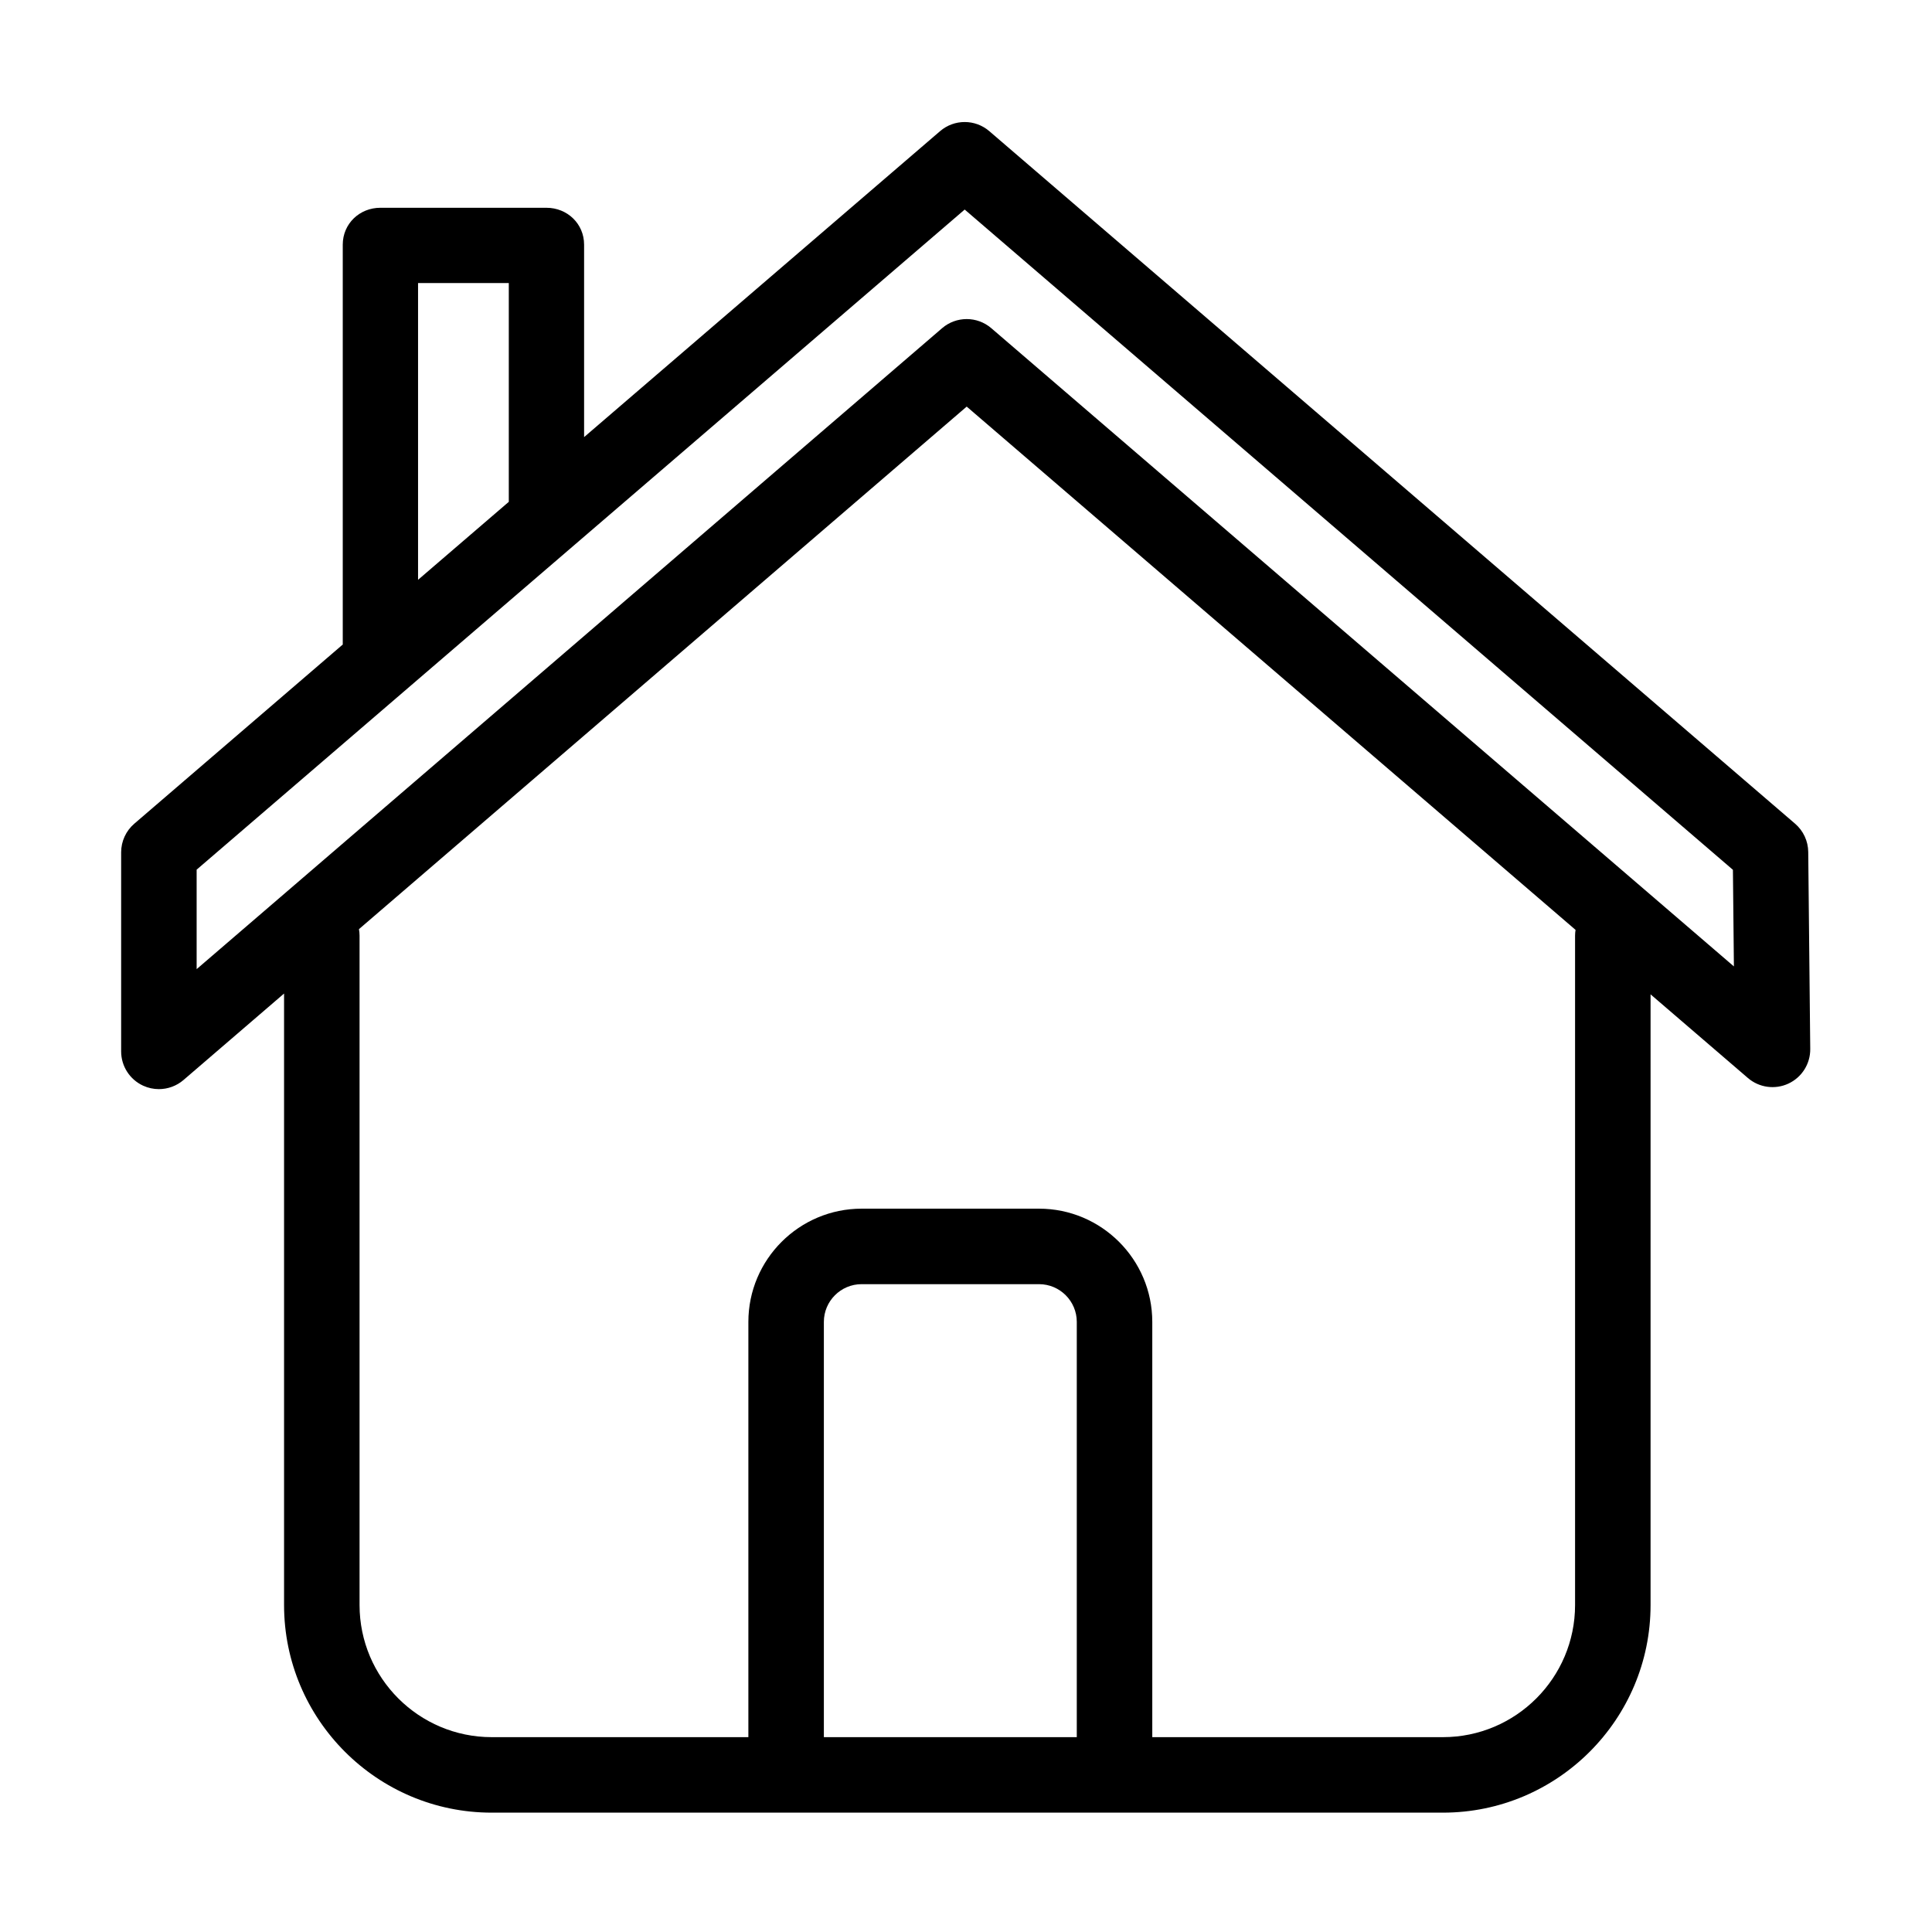
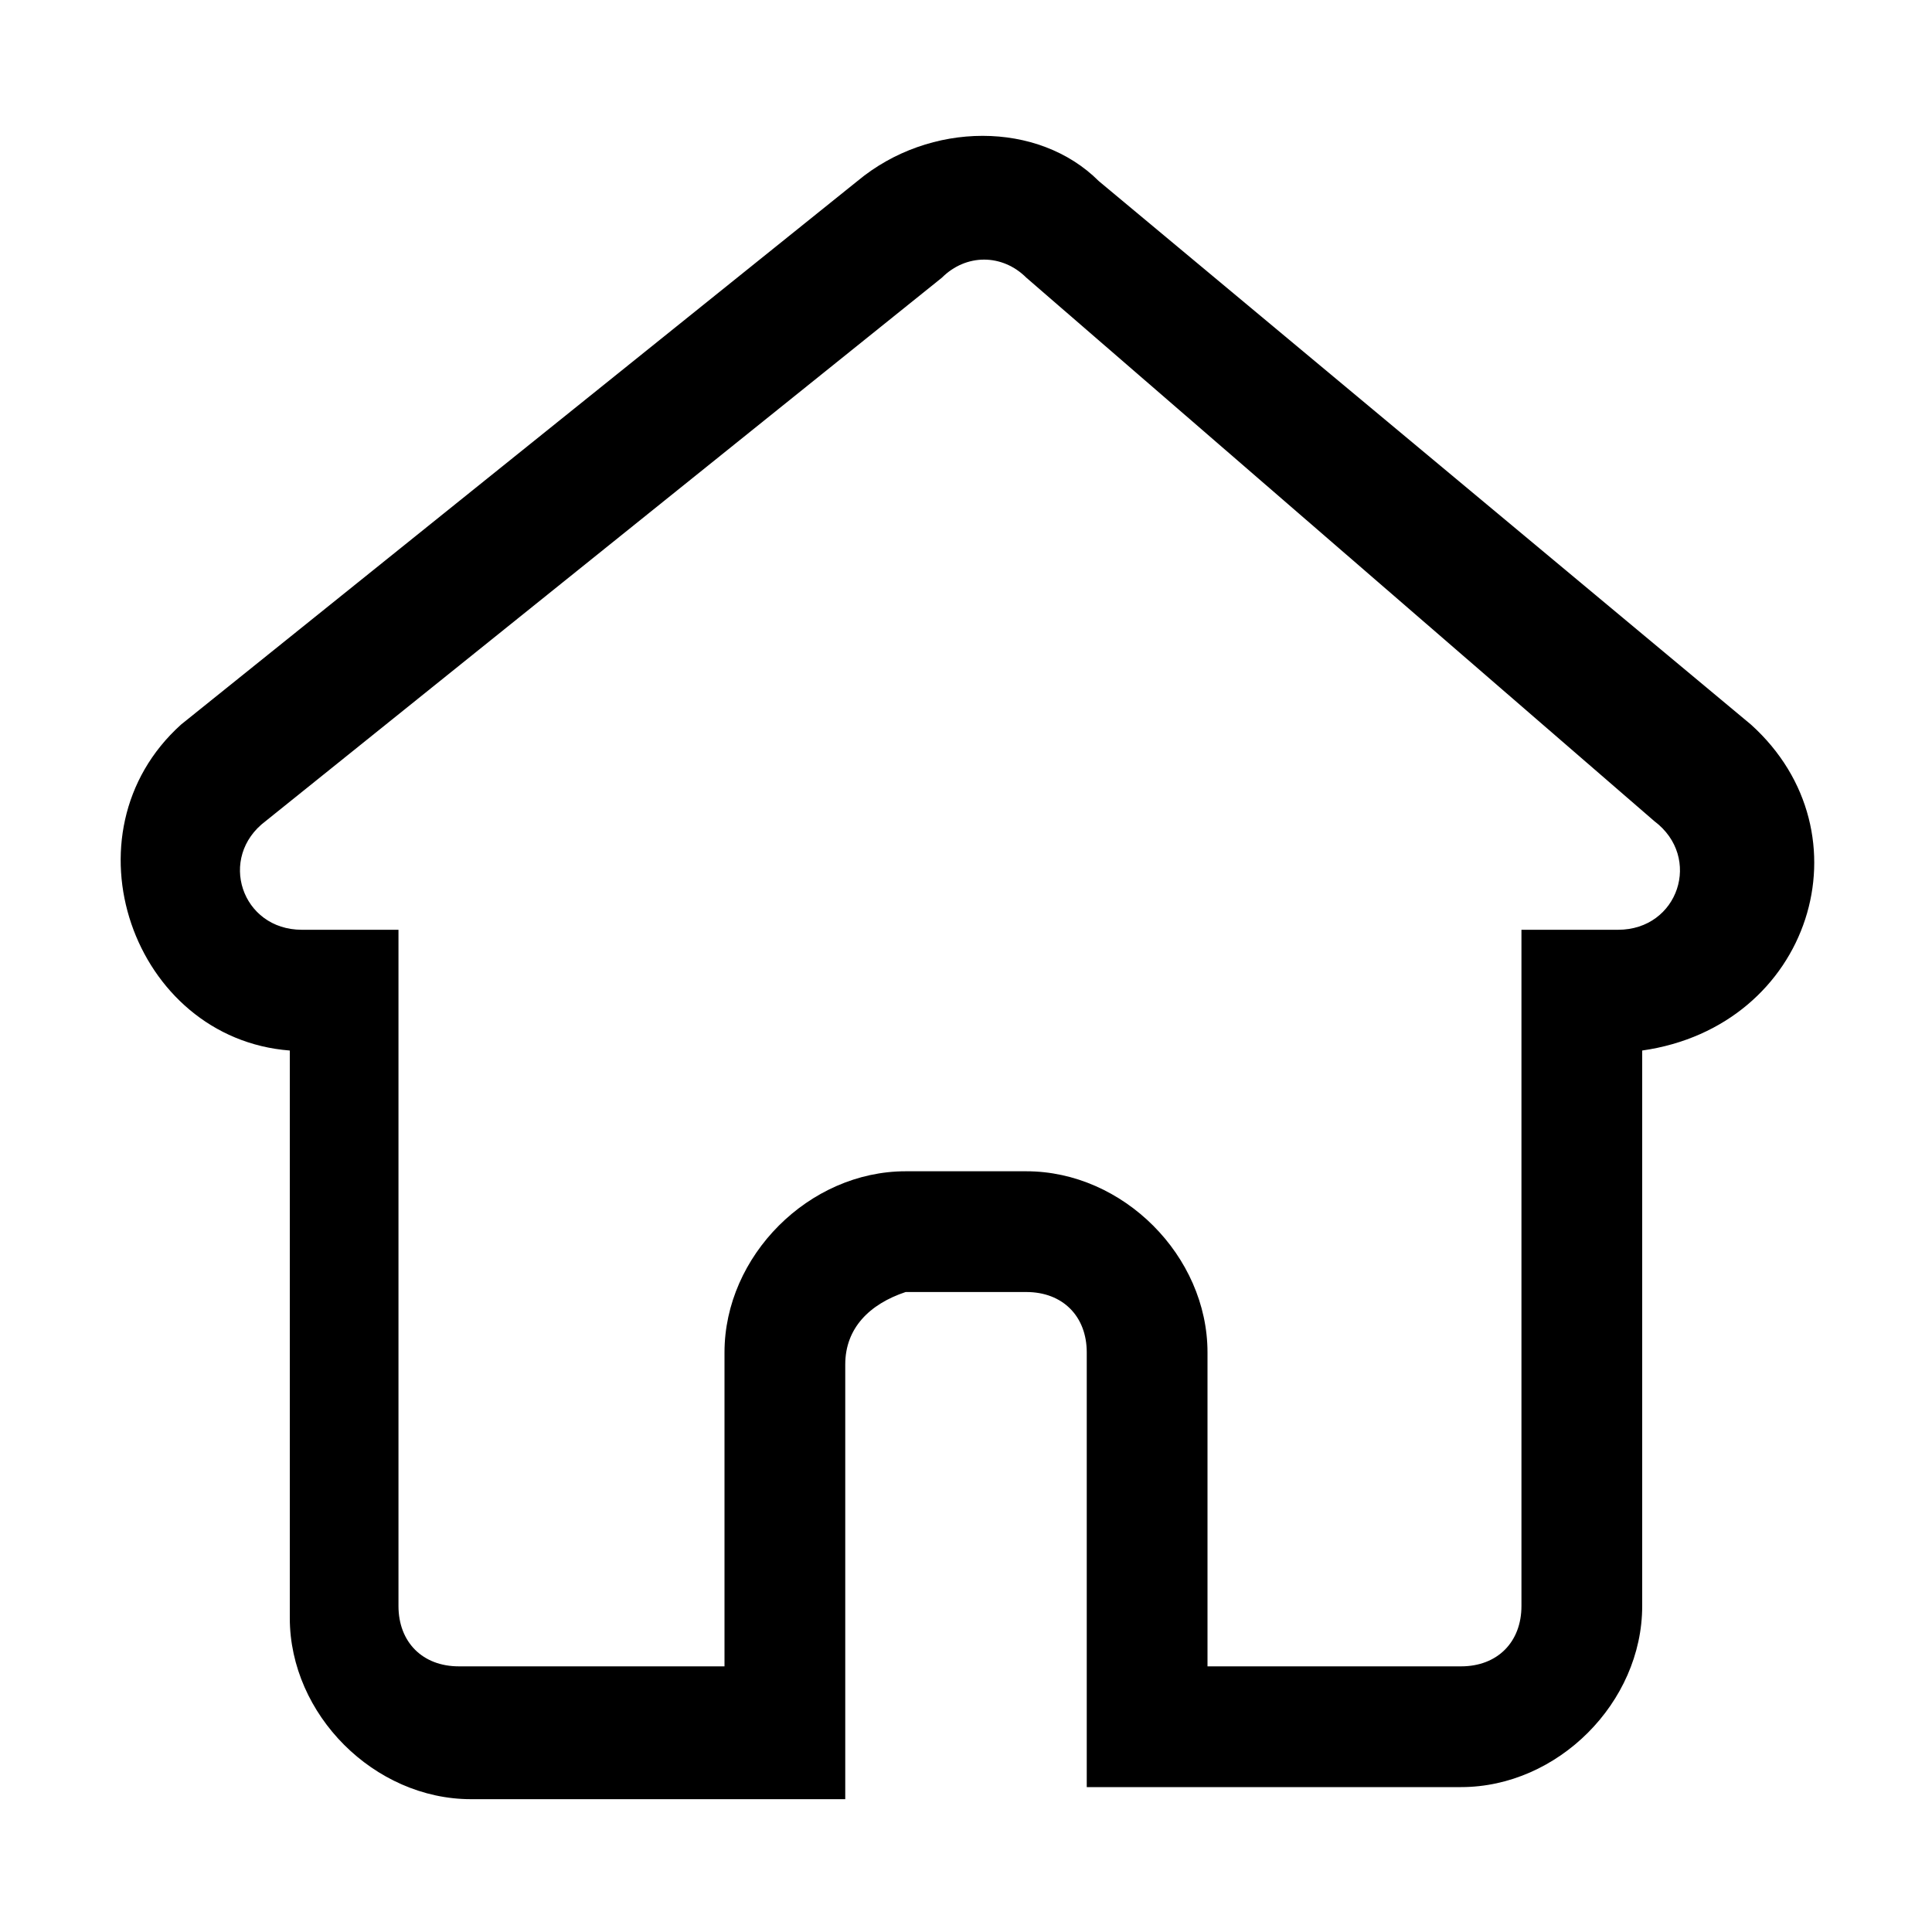
- <svg xmlns="http://www.w3.org/2000/svg" t="1523793666871" class="icon" style="" viewBox="0 0 1024 1024" version="1.1" p-id="2239" width="200" height="200">
-   <defs>
-     <style type="text/css" />
-   </defs>
-   <path d="M958.401 451.549c-0.058-5.76-2.597-11.215-6.966-14.971L524.345 69.511c-7.499-6.446-18.581-6.446-26.08 0L309.583 231.675l0-102.017c0-11.05-8.902-19.533-19.951-19.533l-88.034 0c-11.049 0-19.929 8.482-19.929 19.533l0 211.954L71.176 436.578c-4.424 3.801-6.968 9.342-6.968 15.174l0 105.501c0 7.819 4.555 14.922 11.661 18.183 2.671 1.227 5.516 1.825 8.343 1.825 4.699 0 9.347-1.655 13.048-4.836l53.298-45.826 0 324.101c0 60.678 49.364 110.042 110.042 110.042L764.792 960.741c60.678 0 110.042-49.364 110.042-110.042L874.835 527.026l51.586 44.336c5.956 5.12 14.357 6.282 21.481 2.966 7.122-3.313 11.645-10.489 11.565-18.343L958.401 451.549zM221.579 150.034l48.095 0 0 115.942-48.095 41.336L221.579 150.034zM570.718 920.726 436.666 920.726 436.666 700.642c0-11.031 8.976-20.008 20.008-20.008l94.036 0c11.031 0 20.008 8.976 20.008 20.008L570.717 920.726zM834.818 495.895l0 354.804c0 38.612-31.414 70.027-70.027 70.027l-154.059 0L610.733 700.642c0-33.097-26.926-60.023-60.023-60.023l-94.036 0c-33.097 0-60.023 26.926-60.023 60.023l0 220.085L260.599 920.727c-38.612 0-70.027-31.414-70.027-70.027L190.572 495.895c0-1.173-0.122-2.315-0.315-3.432l322.113-276.959 322.703 277.349C834.922 493.849 834.818 494.859 834.818 495.895zM525.411 173.948c-7.503-6.446-18.587-6.447-26.086 0.003L104.224 513.664l0-52.727 407.081-349.87 407.177 349.952 0.522 51.205L525.411 173.948z" p-id="2240" />
+ <svg xmlns="http://www.w3.org/2000/svg" t="1662615926541" class="icon" viewBox="0 0 1024 1024" version="1.1" p-id="2186" width="200" height="200">
+   <path d="M582.4 96L928 384c64 57.6 32 160-57.6 172.8v294.4c0 51.2-44.8 96-96 96H576v-230.4c0-19.2-12.8-32-32-32h-64c-19.2 6.4-32 19.2-32 38.4v230.4H249.6c-51.2 0-96-44.8-96-96V556.8C70.4 550.4 32 441.6 96 384l358.4-288c38.4-32 96-32 128 0z m-38.4 51.2c-12.8-12.8-32-12.8-44.8 0L140.8 435.2c-25.6 19.2-12.8 57.6 19.2 57.6h51.2v358.4c0 19.2 12.8 32 32 32H384v-166.4c0-51.2 44.8-96 96-96h64c51.2 0 96 44.8 96 96v166.4h134.4c19.2 0 32-12.8 32-32V492.8h51.2c32 0 44.8-38.4 19.2-57.6L544 147.2z" p-id="2187" />
</svg>
